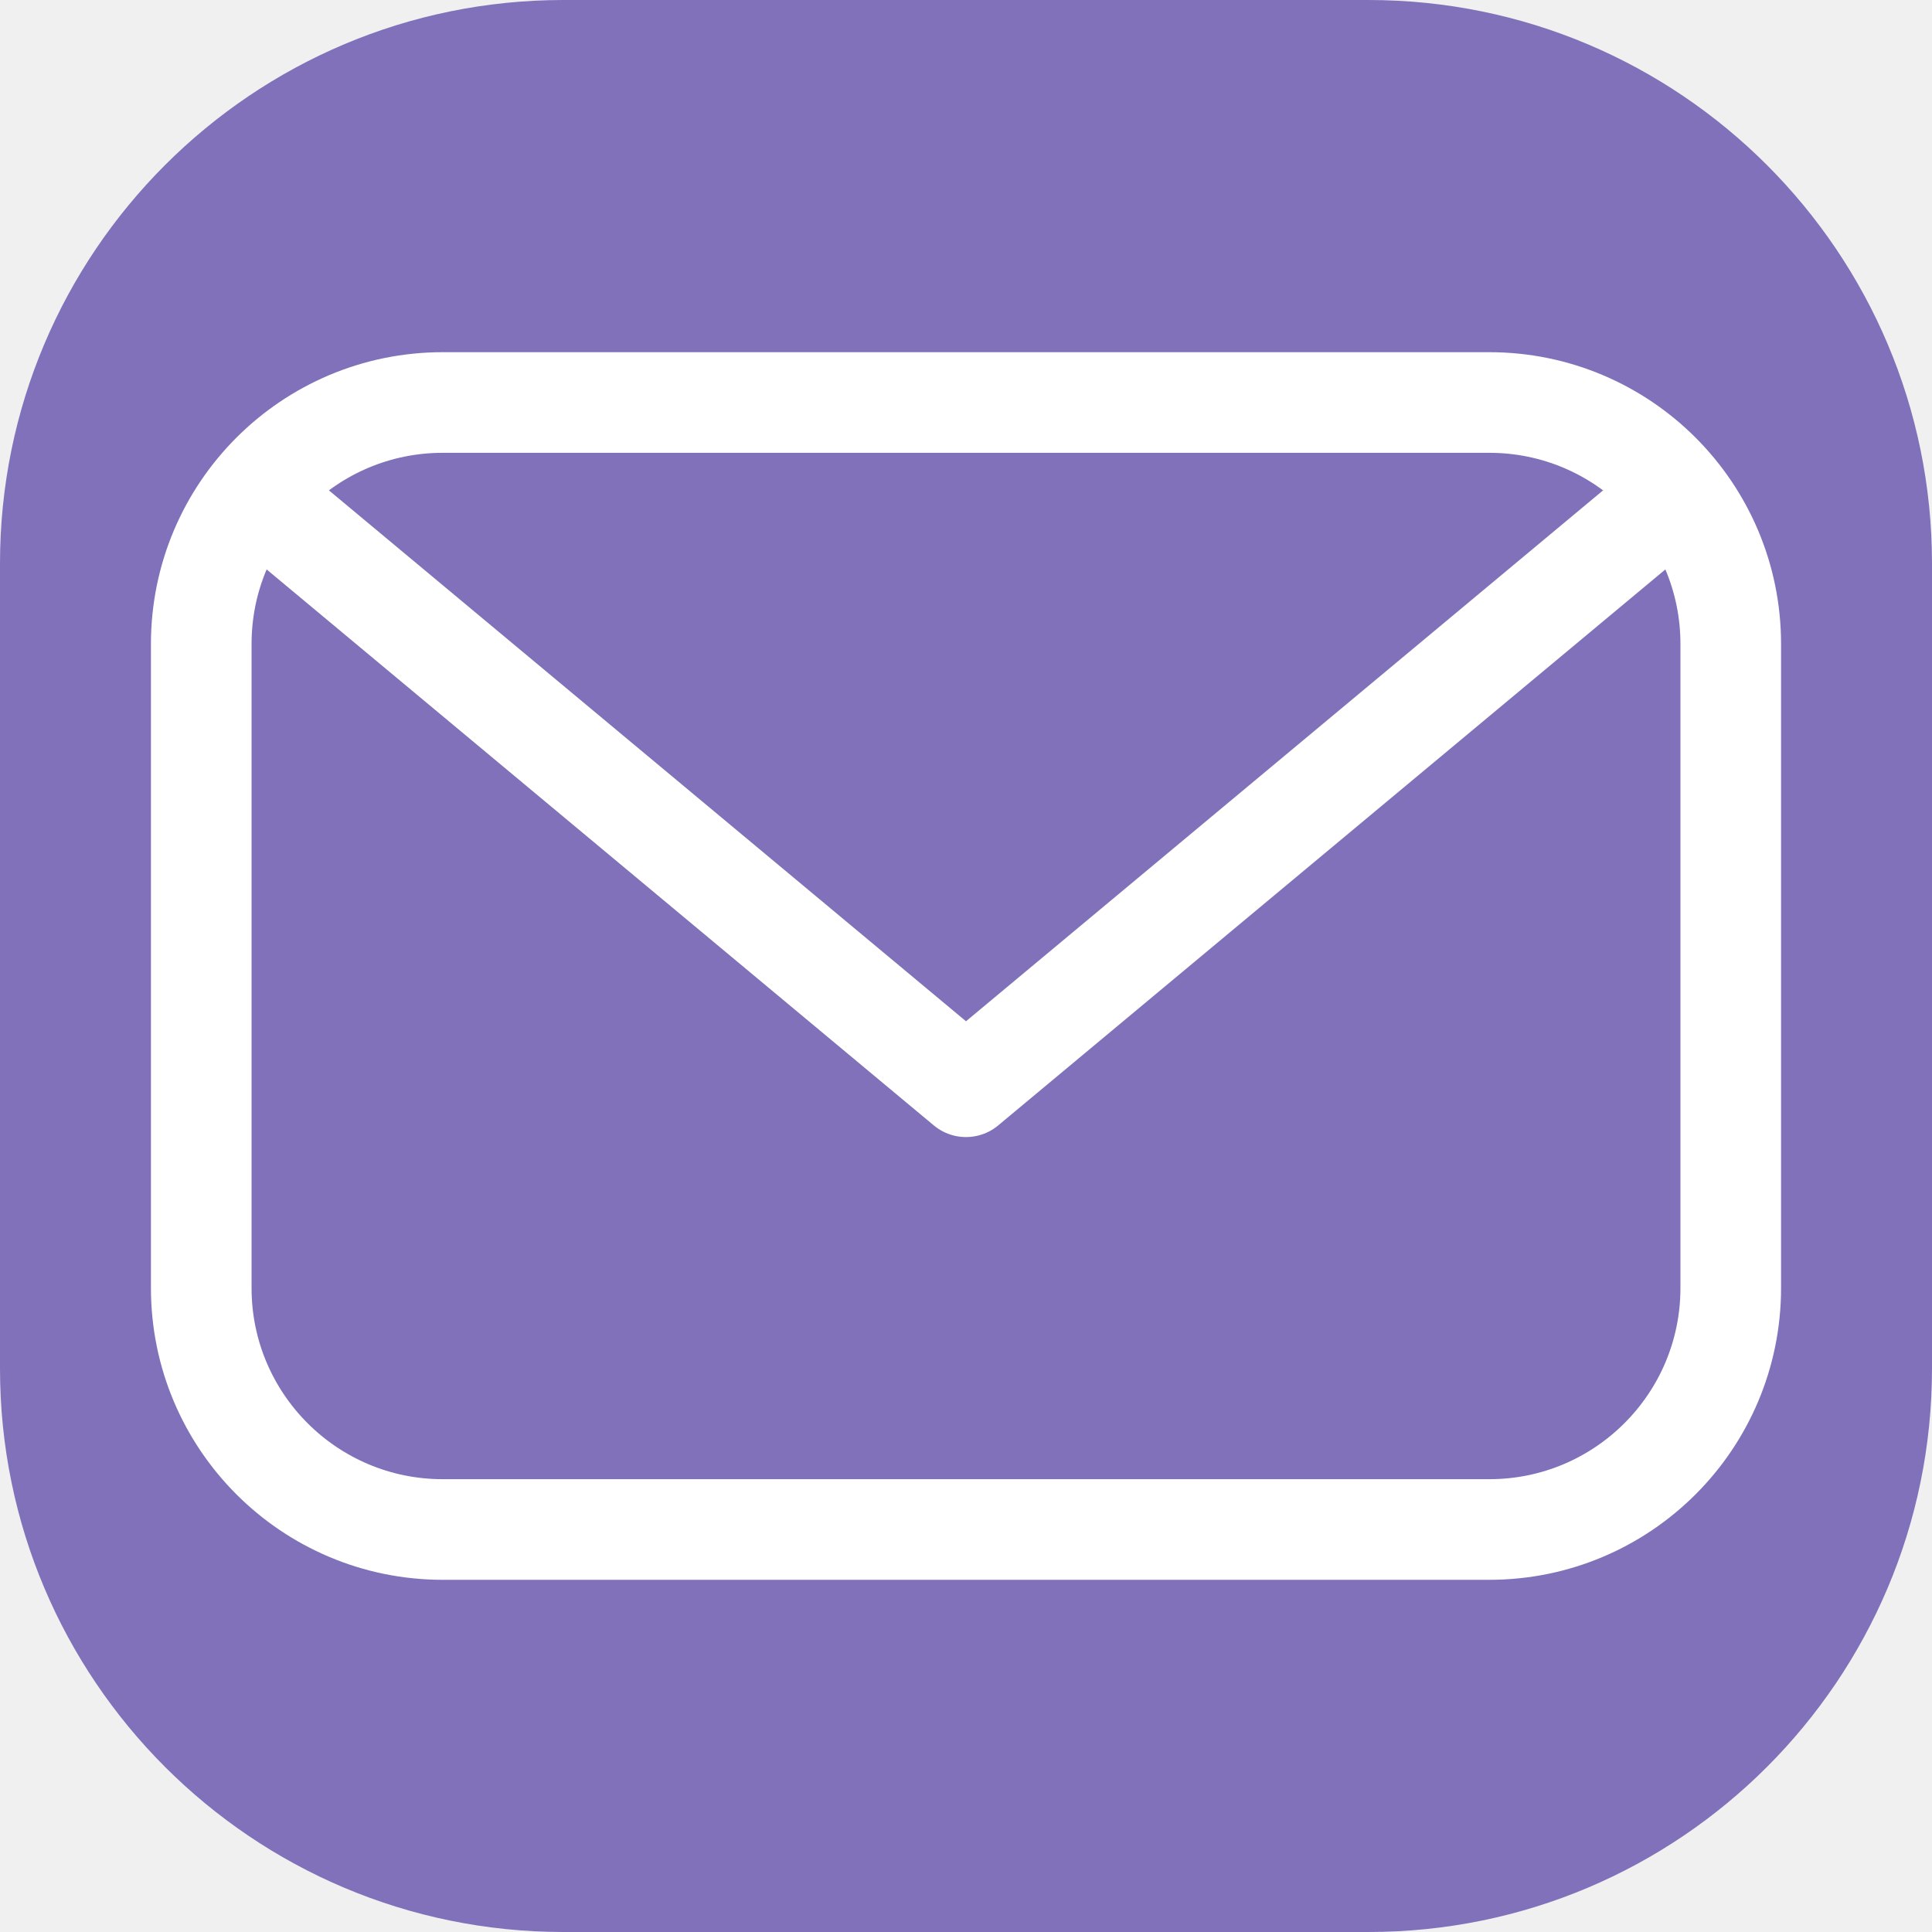
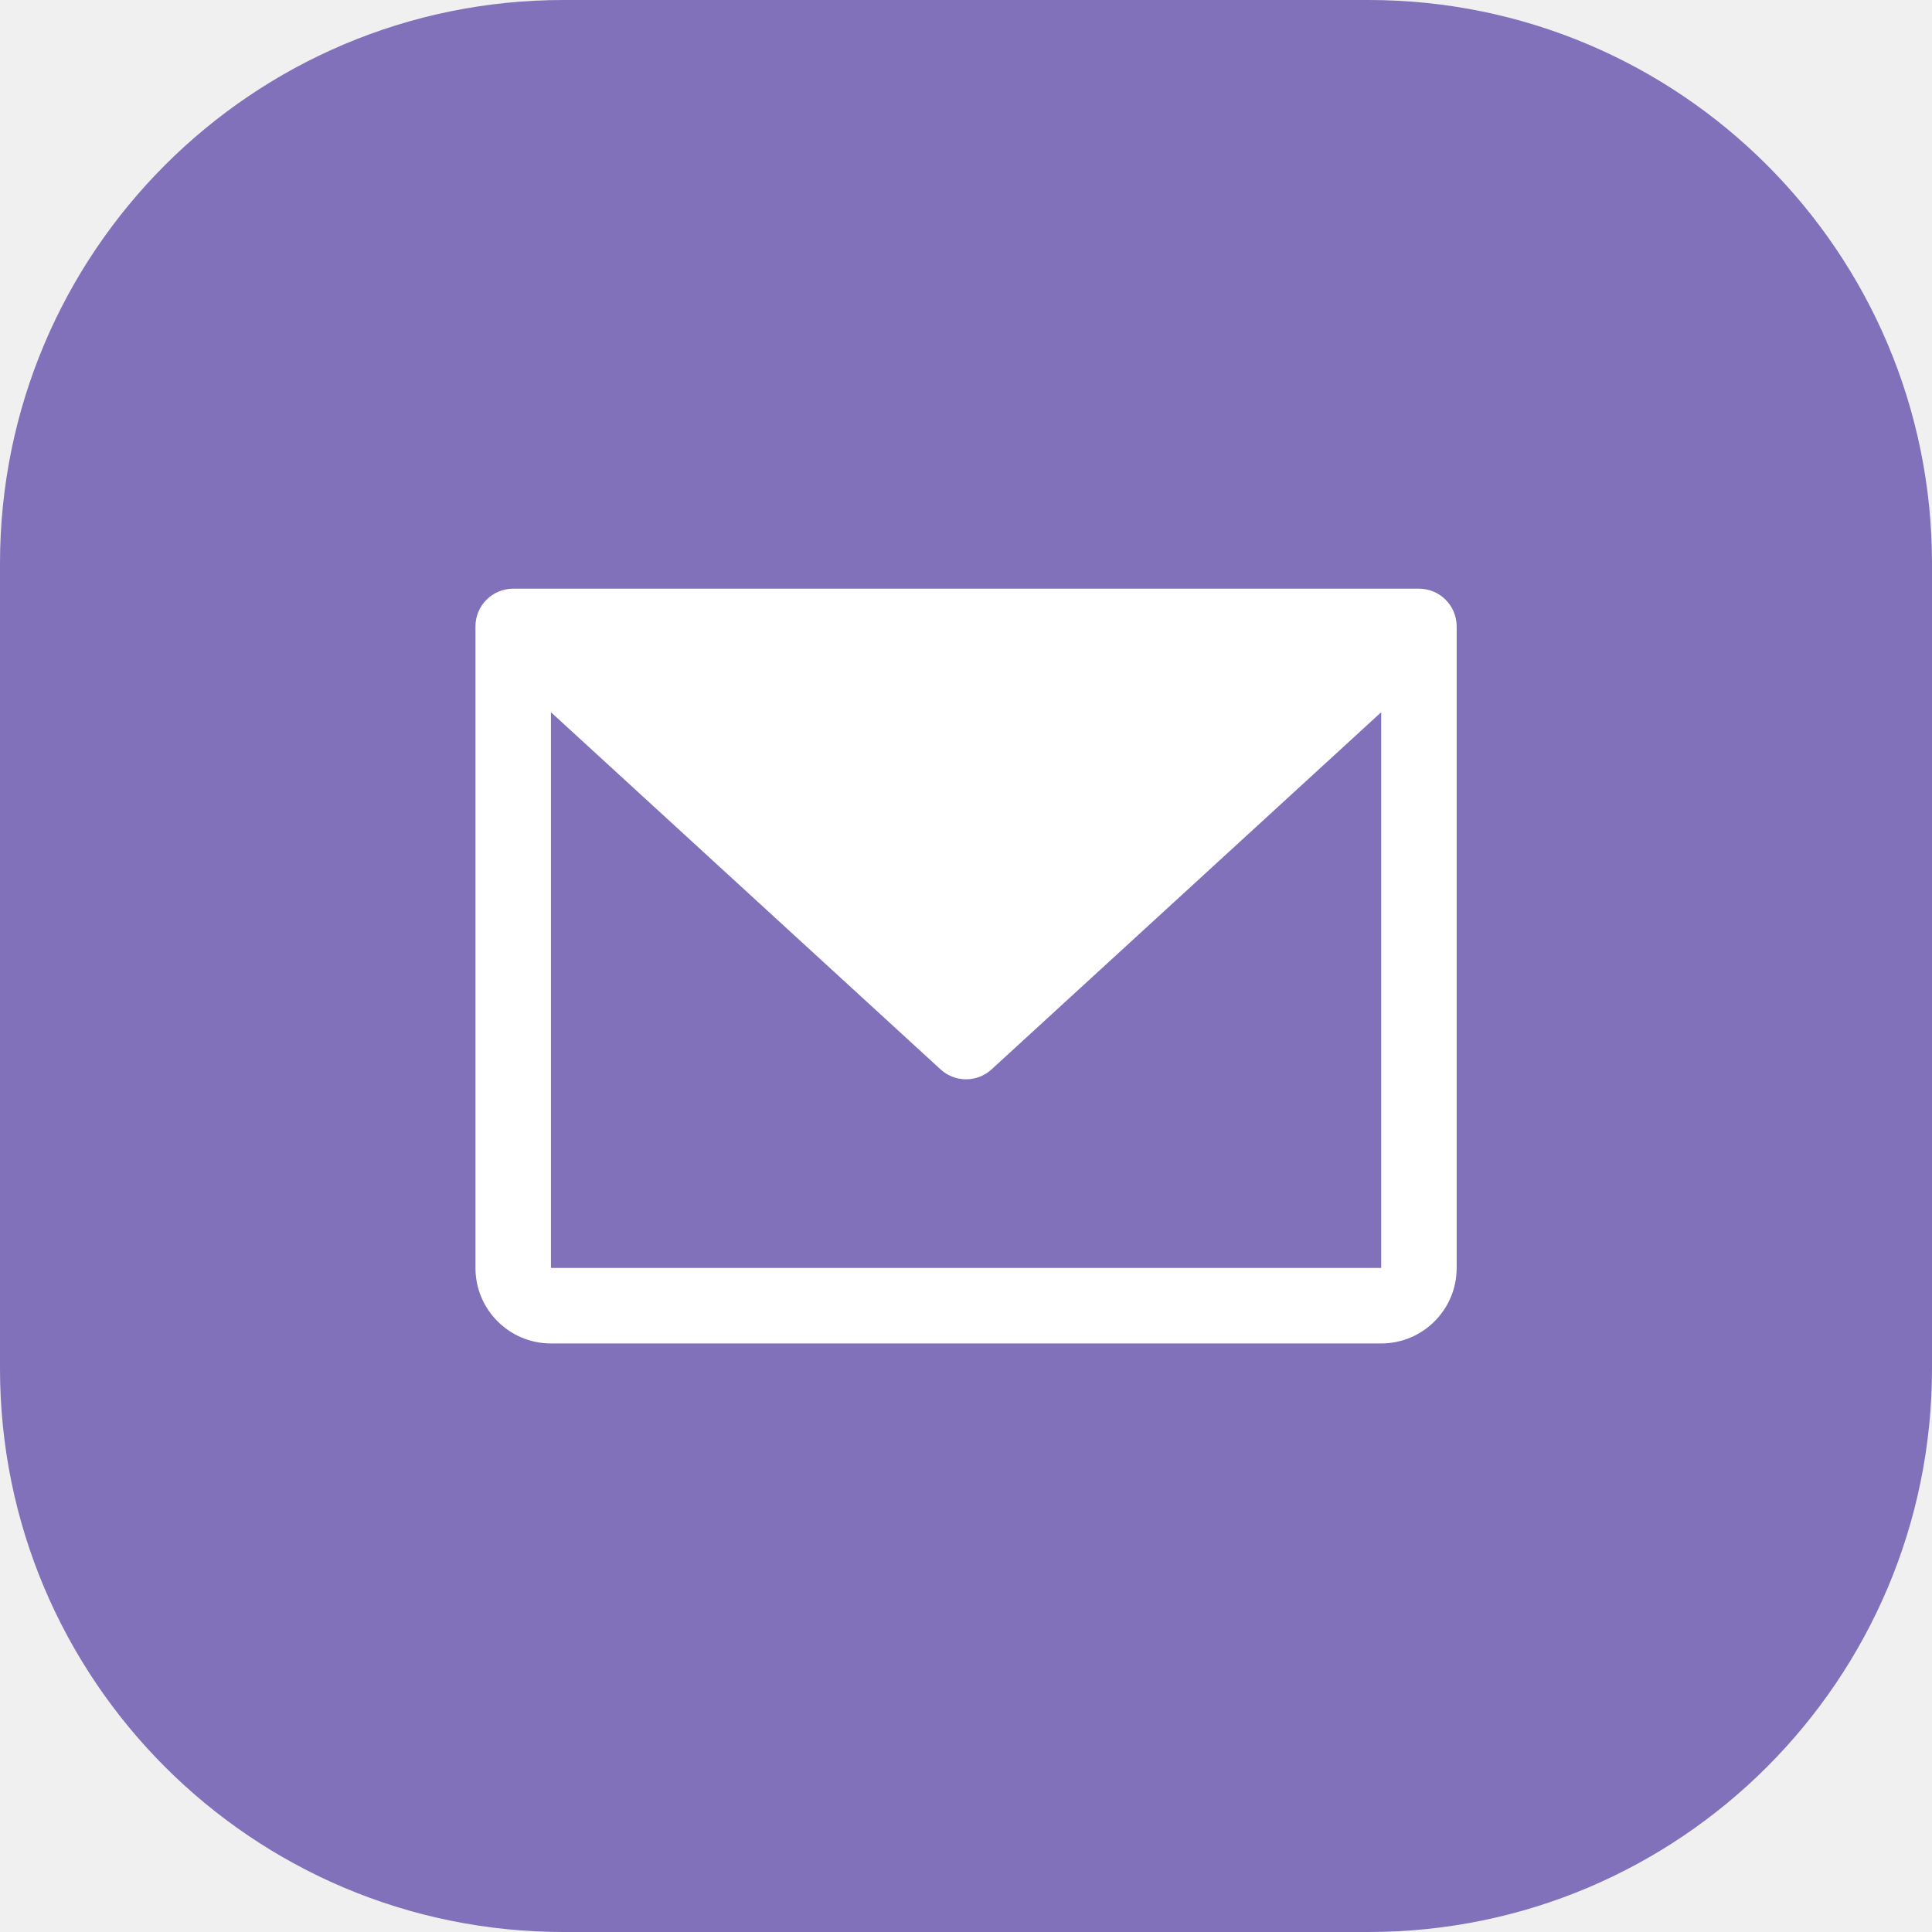
<svg xmlns="http://www.w3.org/2000/svg" width="48" height="48" viewBox="0 0 48 48">
  <rect width="48" height="48" rx="14" fill="#8171ba" />
-   <g fill="none" stroke="white" stroke-width="2.5" stroke-linejoin="round">
-     <rect x="5" y="10" width="38" height="28" rx="6" />
-     <path d="M6 12l18 15 18-15" />
+   <g transform="translate(9 9) scale(0.1172)" fill="#fff">
+     <path fill-rule="evenodd" d="M224,48H32a8,8,0,0,0-8,8V192a16,16,0,0,0,16,16H216a16,16,0,0,0,16-16V56A8,8,0,0,0,224,48Zm-8,144H40V74.19l82.59,75.71a8,8,0,0,0,10.82,0L216,74.19V192Z" />
  </g>
</svg>
